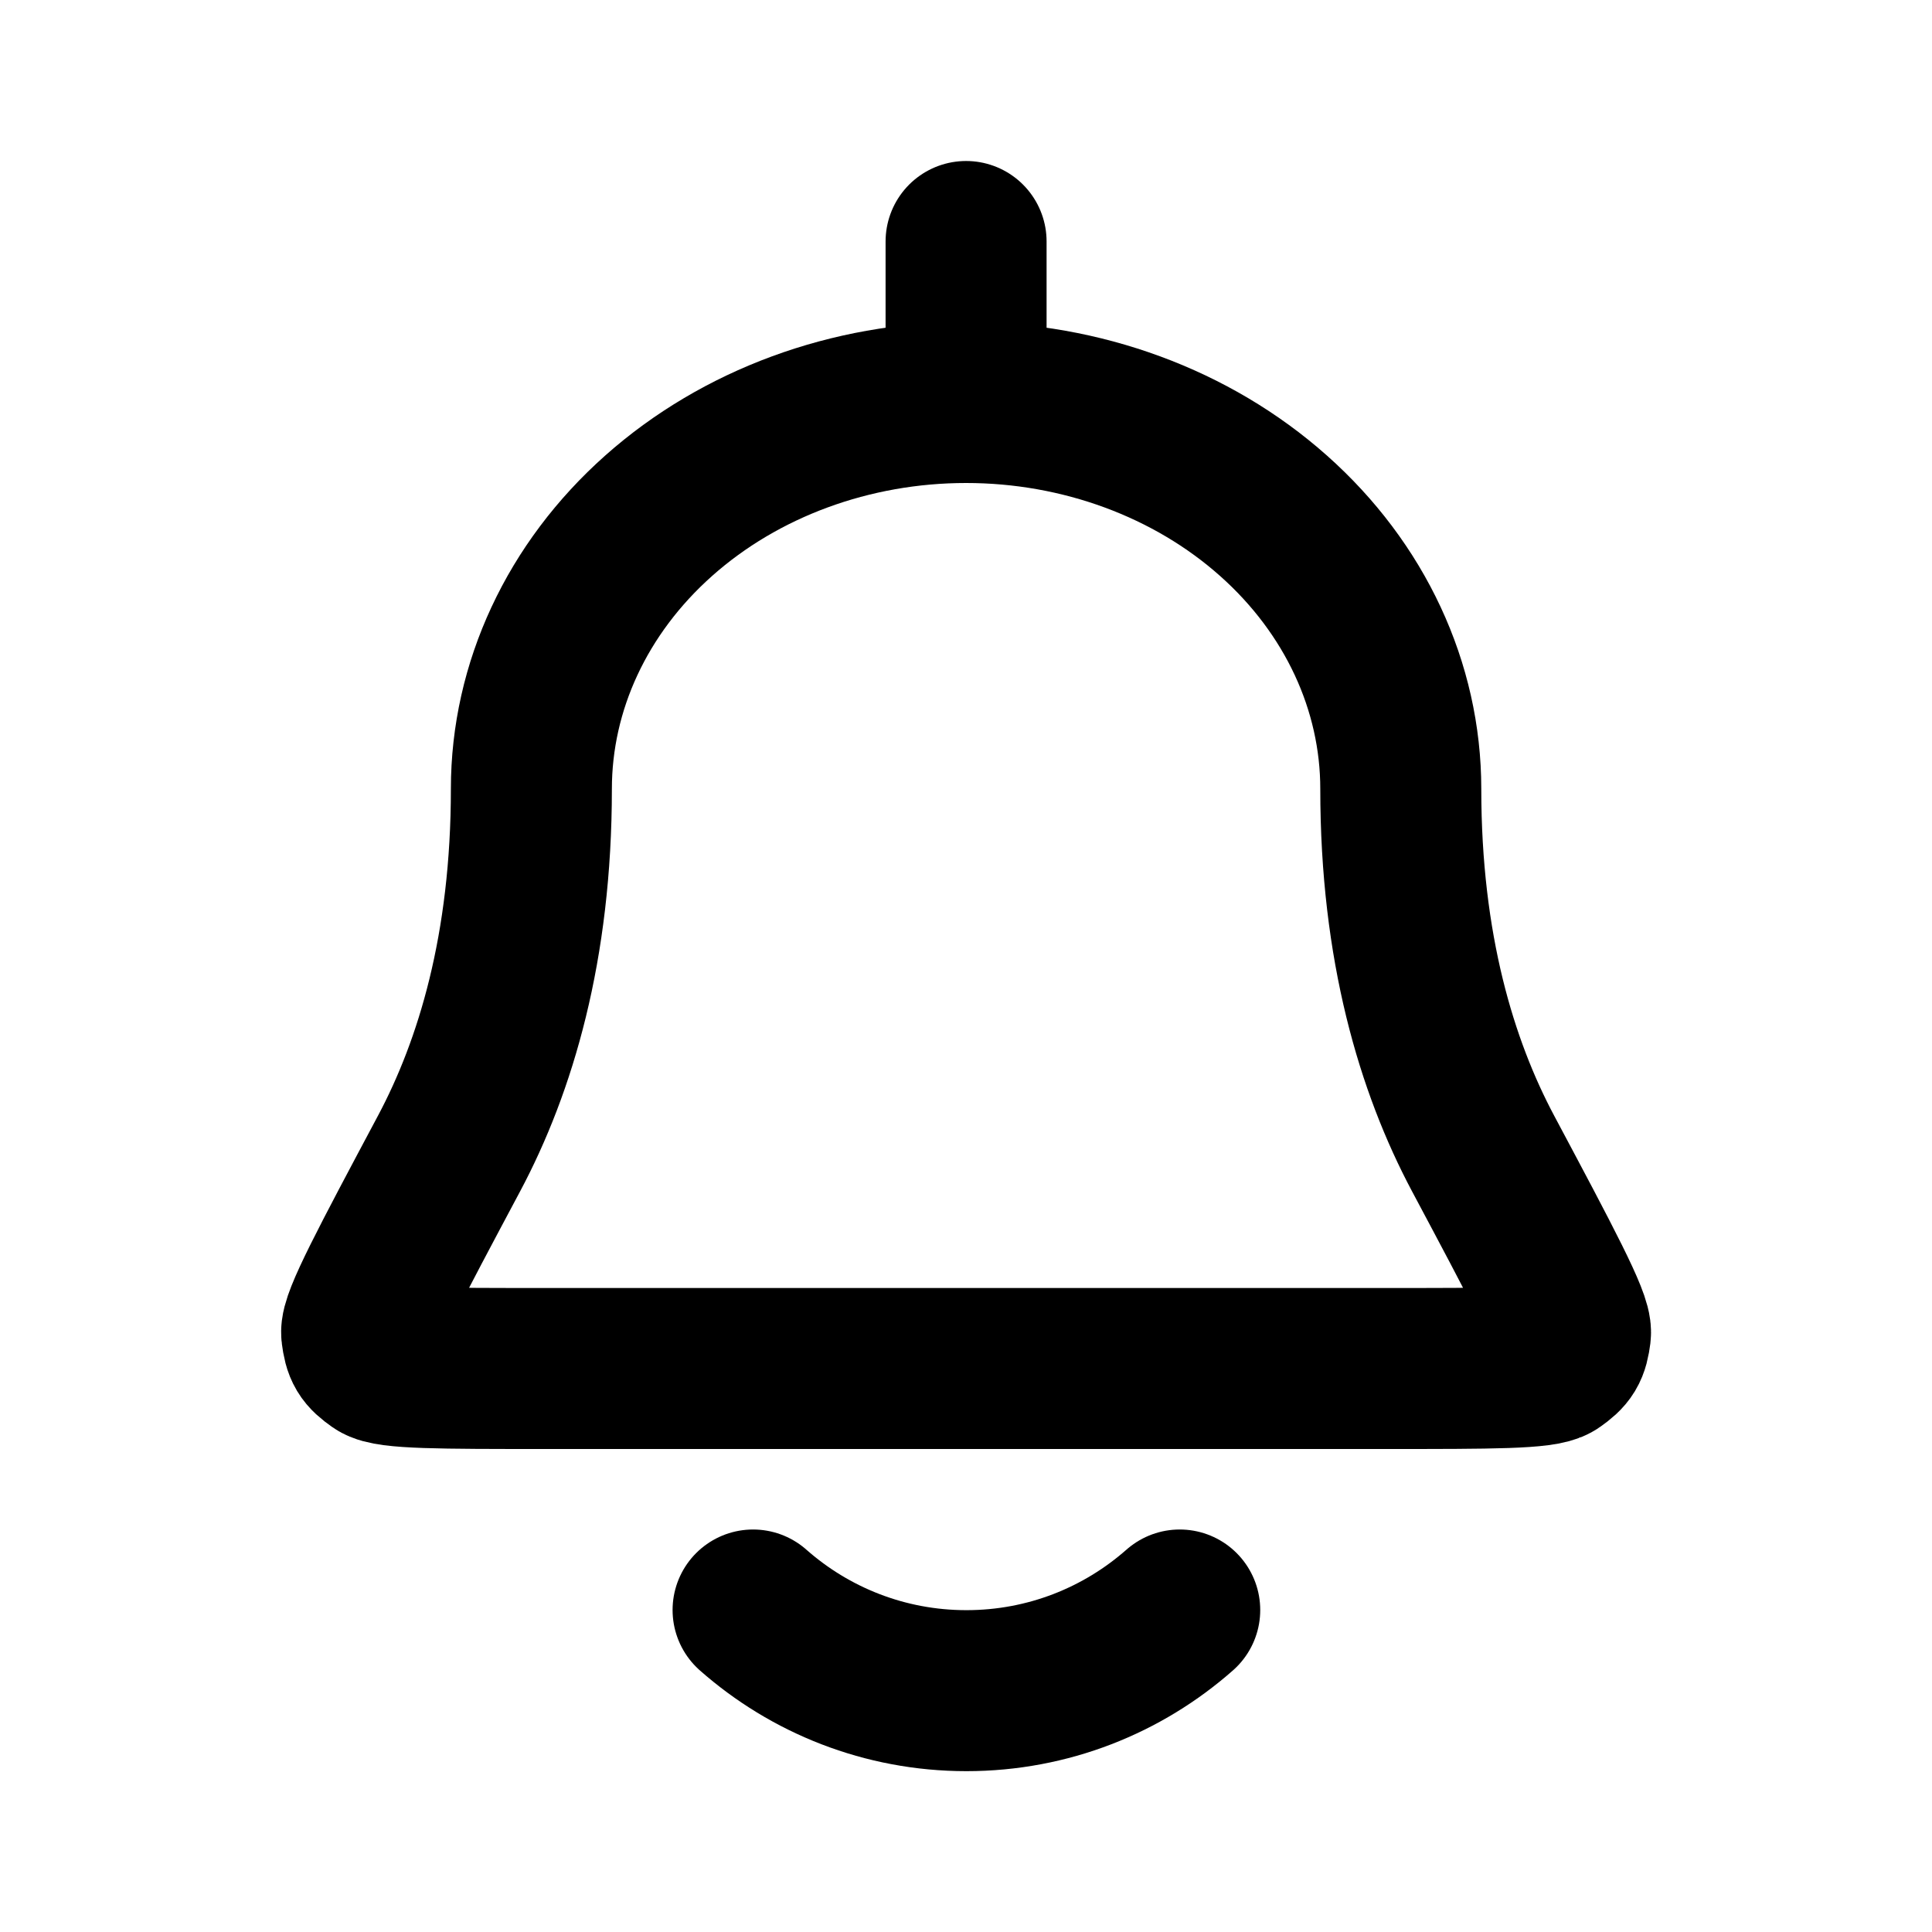
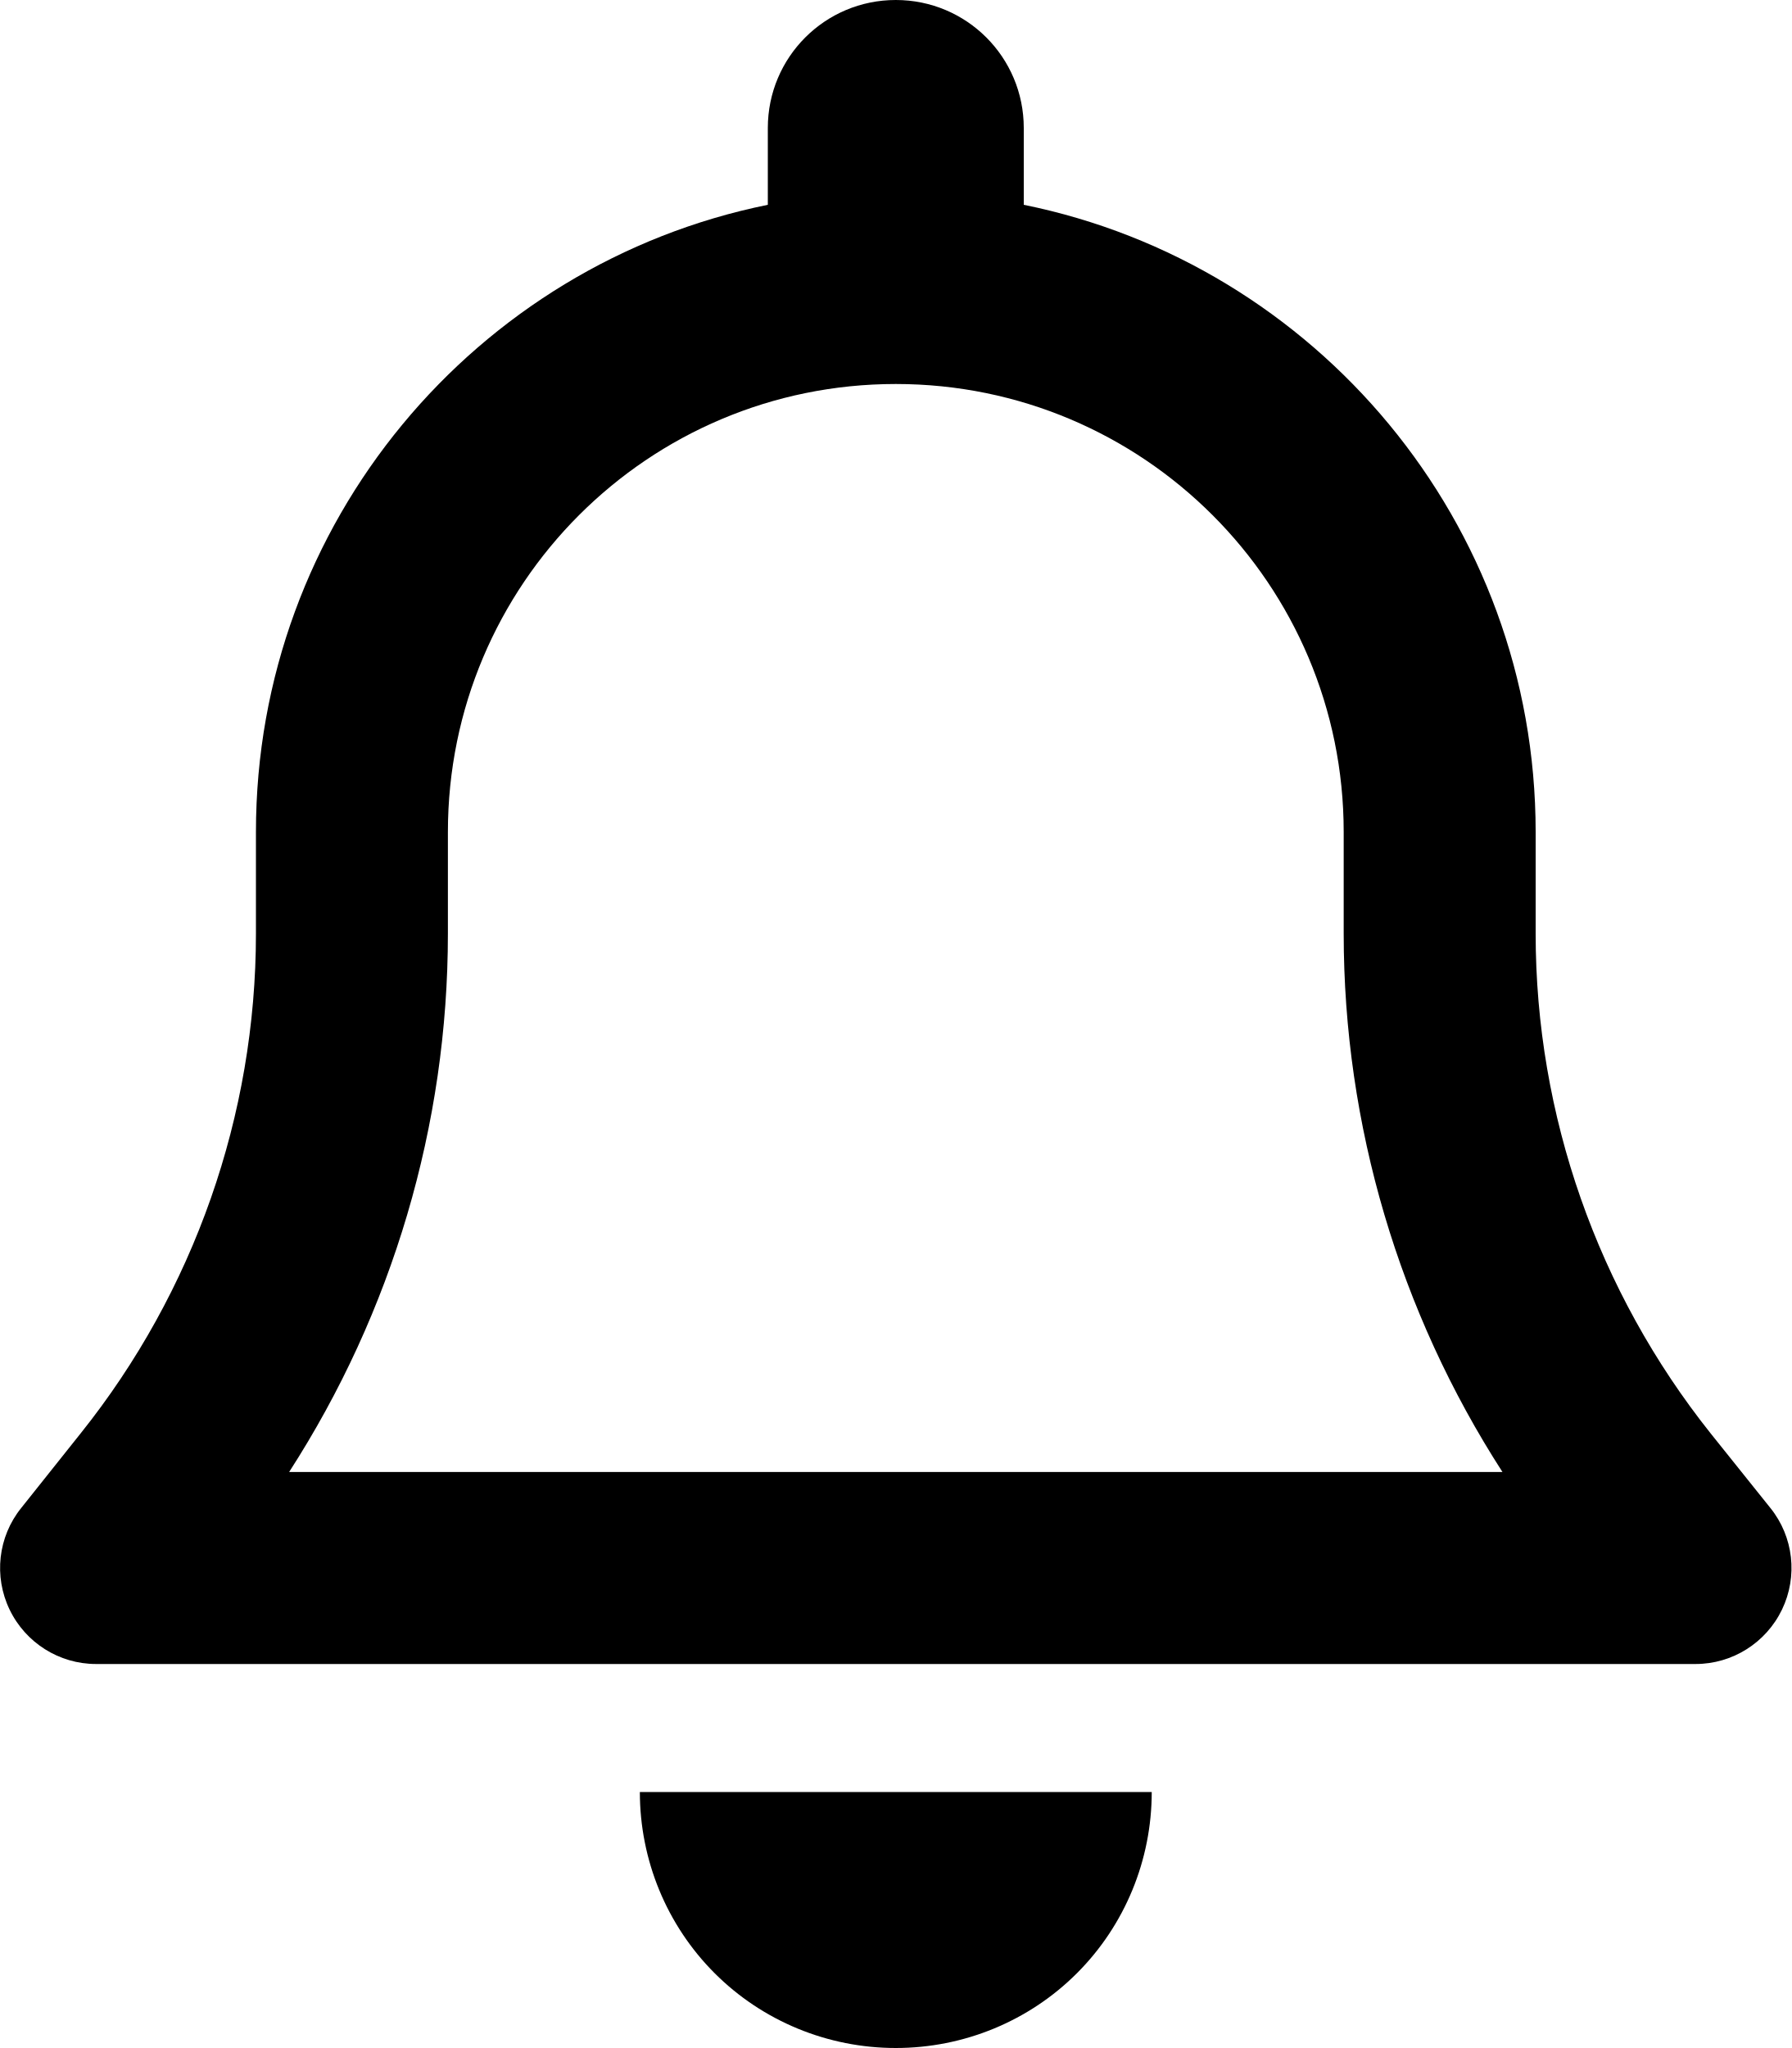
- <svg xmlns="http://www.w3.org/2000/svg" width="800px" height="800px" viewBox="0 0 24 24" fill="none">
-   <path d="M12.001 5C13.433 5 14.807 5.506 15.819 6.406C16.832 7.306 17.401 8.527 17.401 9.8C17.401 11.769 17.846 13.244 18.423 14.328C19.161 15.713 19.529 16.406 19.509 16.564C19.485 16.749 19.454 16.8 19.303 16.907C19.172 17 18.525 17 17.231 17H6.771C5.476 17 4.829 17 4.699 16.907C4.547 16.8 4.517 16.749 4.493 16.564C4.472 16.406 4.841 15.713 5.579 14.328C6.156 13.244 6.601 11.769 6.601 9.8C6.601 8.527 7.17 7.306 8.183 6.406C9.195 5.506 10.569 5 12.001 5ZM12.001 5V3M9.355 20C10.061 20.623 10.989 21.002 12.005 21.002C13.021 21.002 13.949 20.623 14.655 20" stroke="#000000" stroke-width="2" stroke-linecap="round" stroke-linejoin="round" />
+ <svg xmlns="http://www.w3.org/2000/svg" viewBox="0 0 448 512">
+   <path d="M224 0c-17.7 0-32 14.3-32 32l0 19.2C119 66 64 130.6 64 208l0 25.4c0 45.4-15.5 89.5-43.8 124.9L5.3 377c-5.8 7.2-6.9 17.1-2.9 25.4S14.8 416 24 416l400 0c9.2 0 17.6-5.3 21.6-13.6s2.9-18.2-2.9-25.4l-14.9-18.6C399.5 322.9 384 278.8 384 233.4l0-25.4c0-77.4-55-142-128-156.8L256 32c0-17.7-14.3-32-32-32zm0 96c61.9 0 112 50.1 112 112l0 25.4c0 47.9 13.9 94.6 39.7 134.6L72.3 368C98.1 328 112 281.3 112 233.4l0-25.4c0-61.9 50.1-112 112-112zm64 352l-64 0-64 0c0 17 6.7 33.3 18.7 45.3s28.3 18.7 45.3 18.7s33.3-6.7 45.3-18.7s18.7-28.3 18.7-45.3z" />
</svg>
